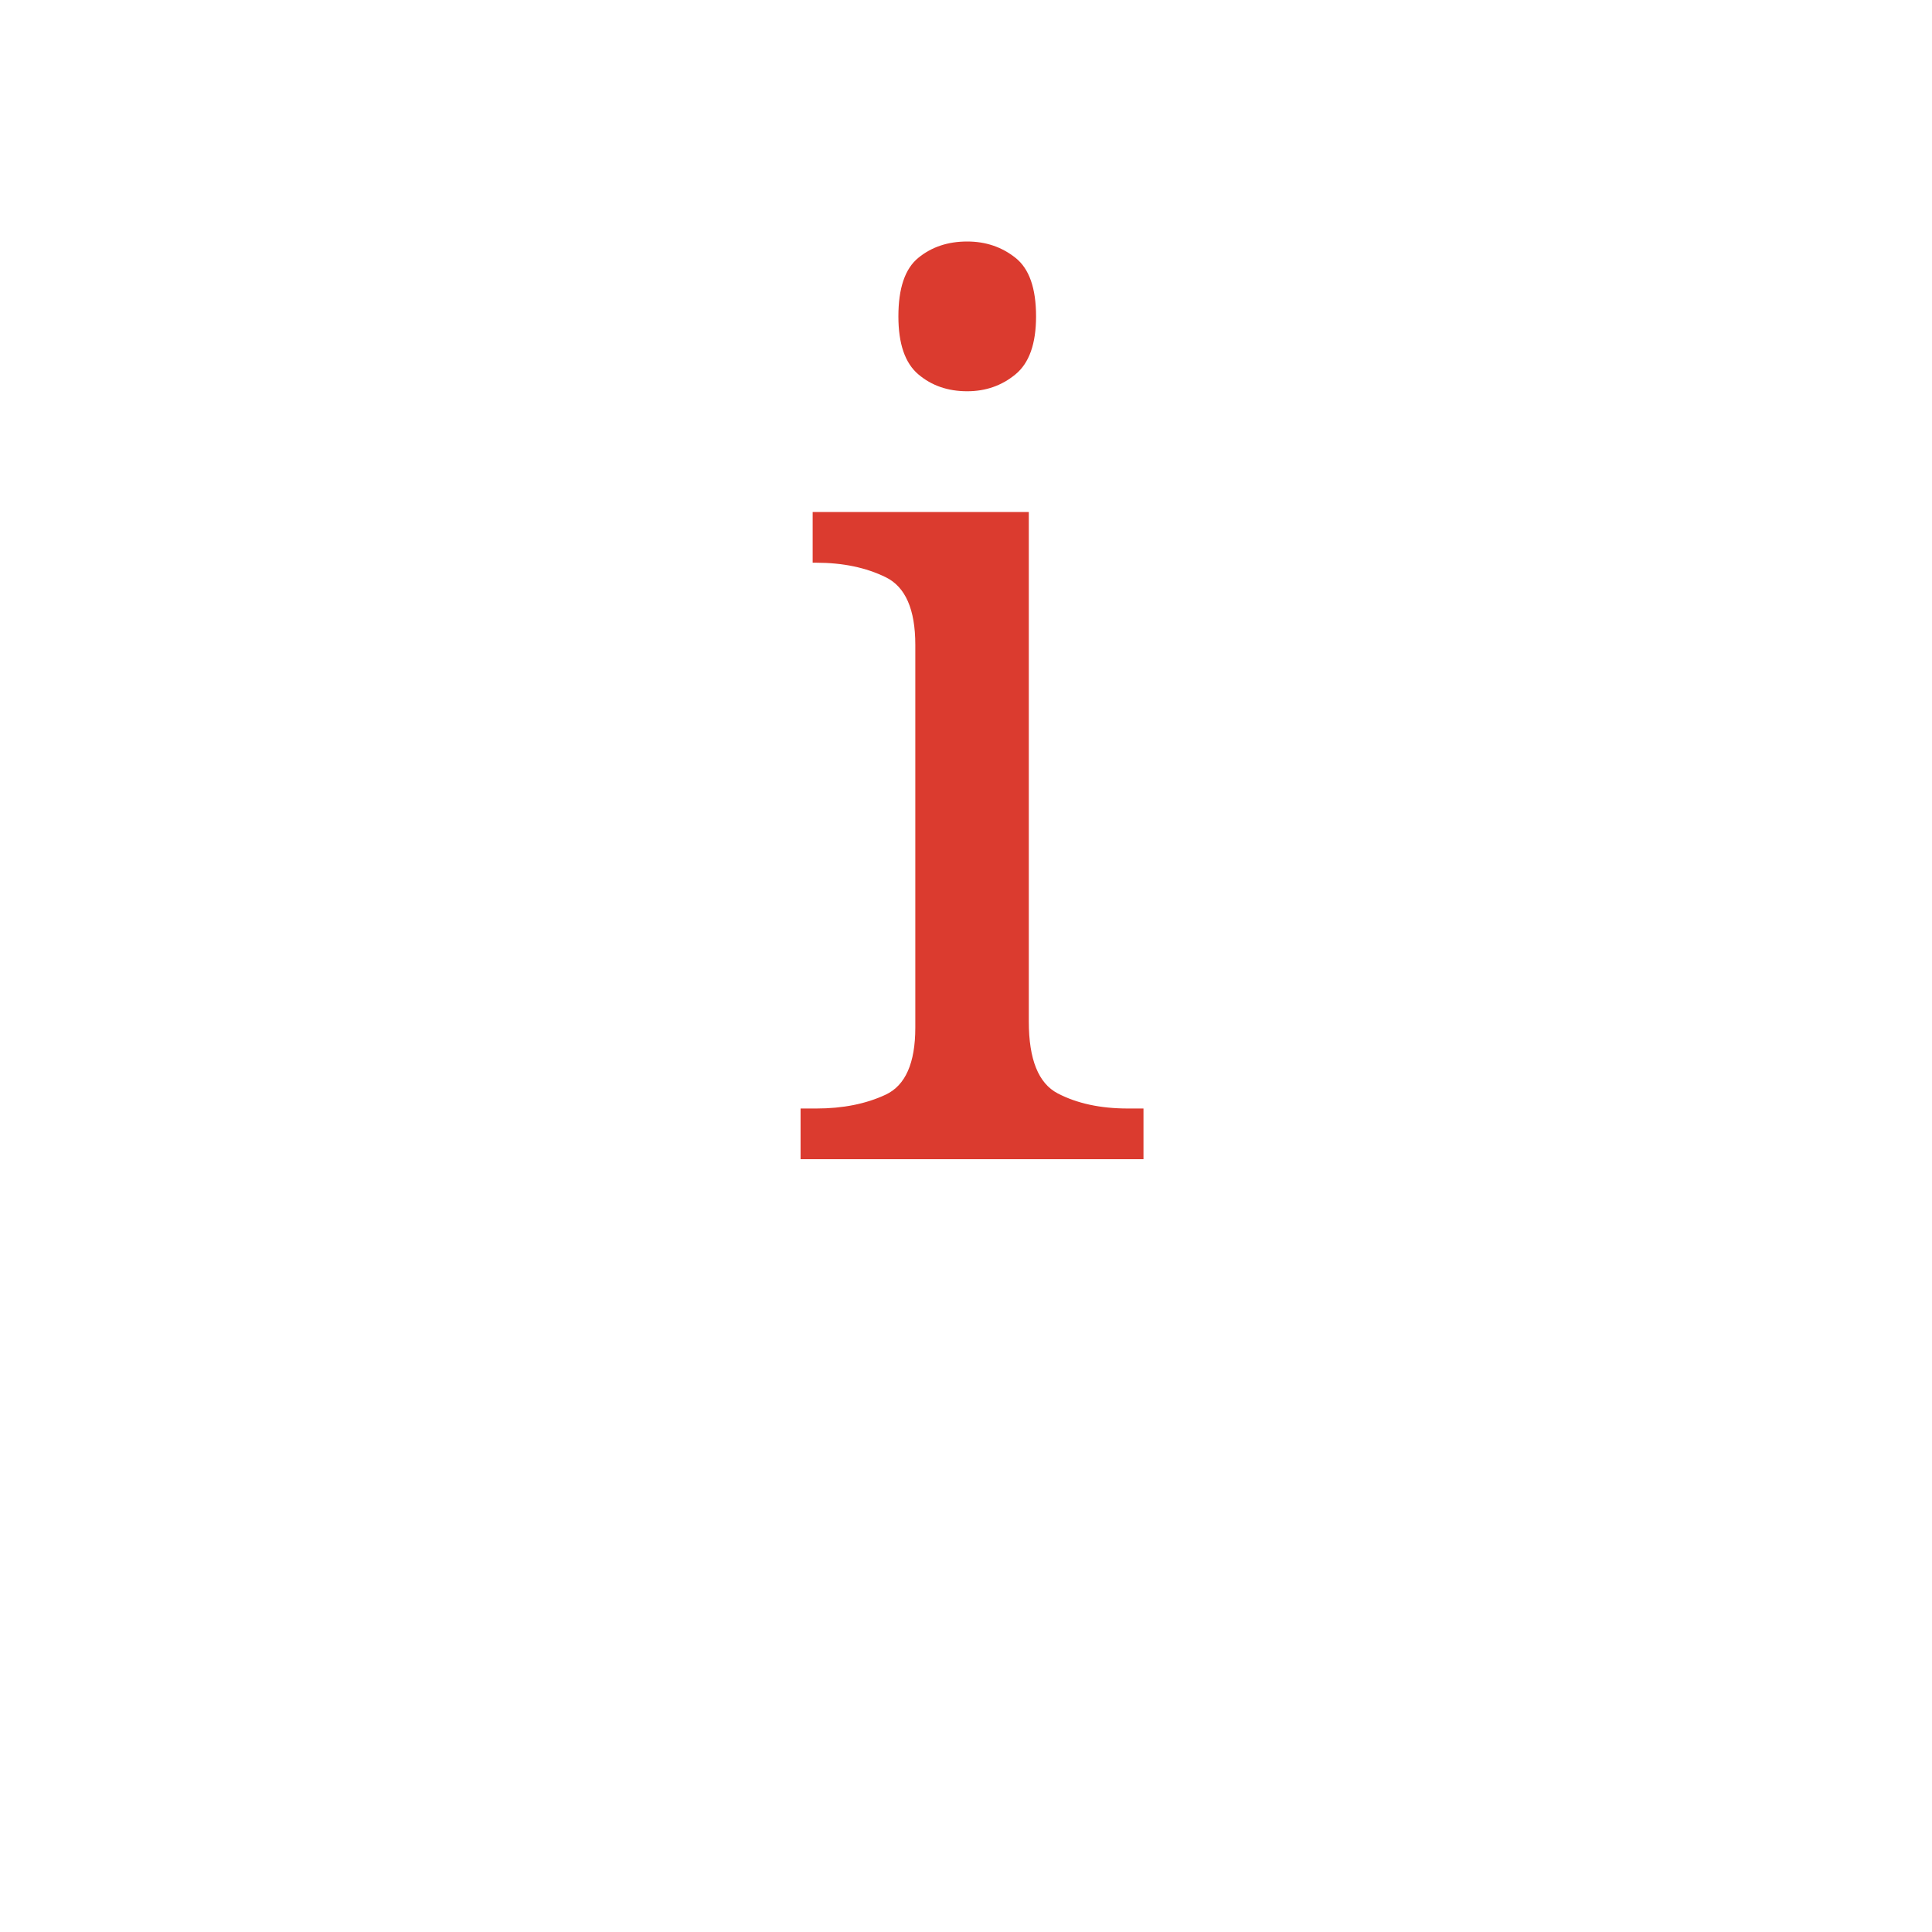
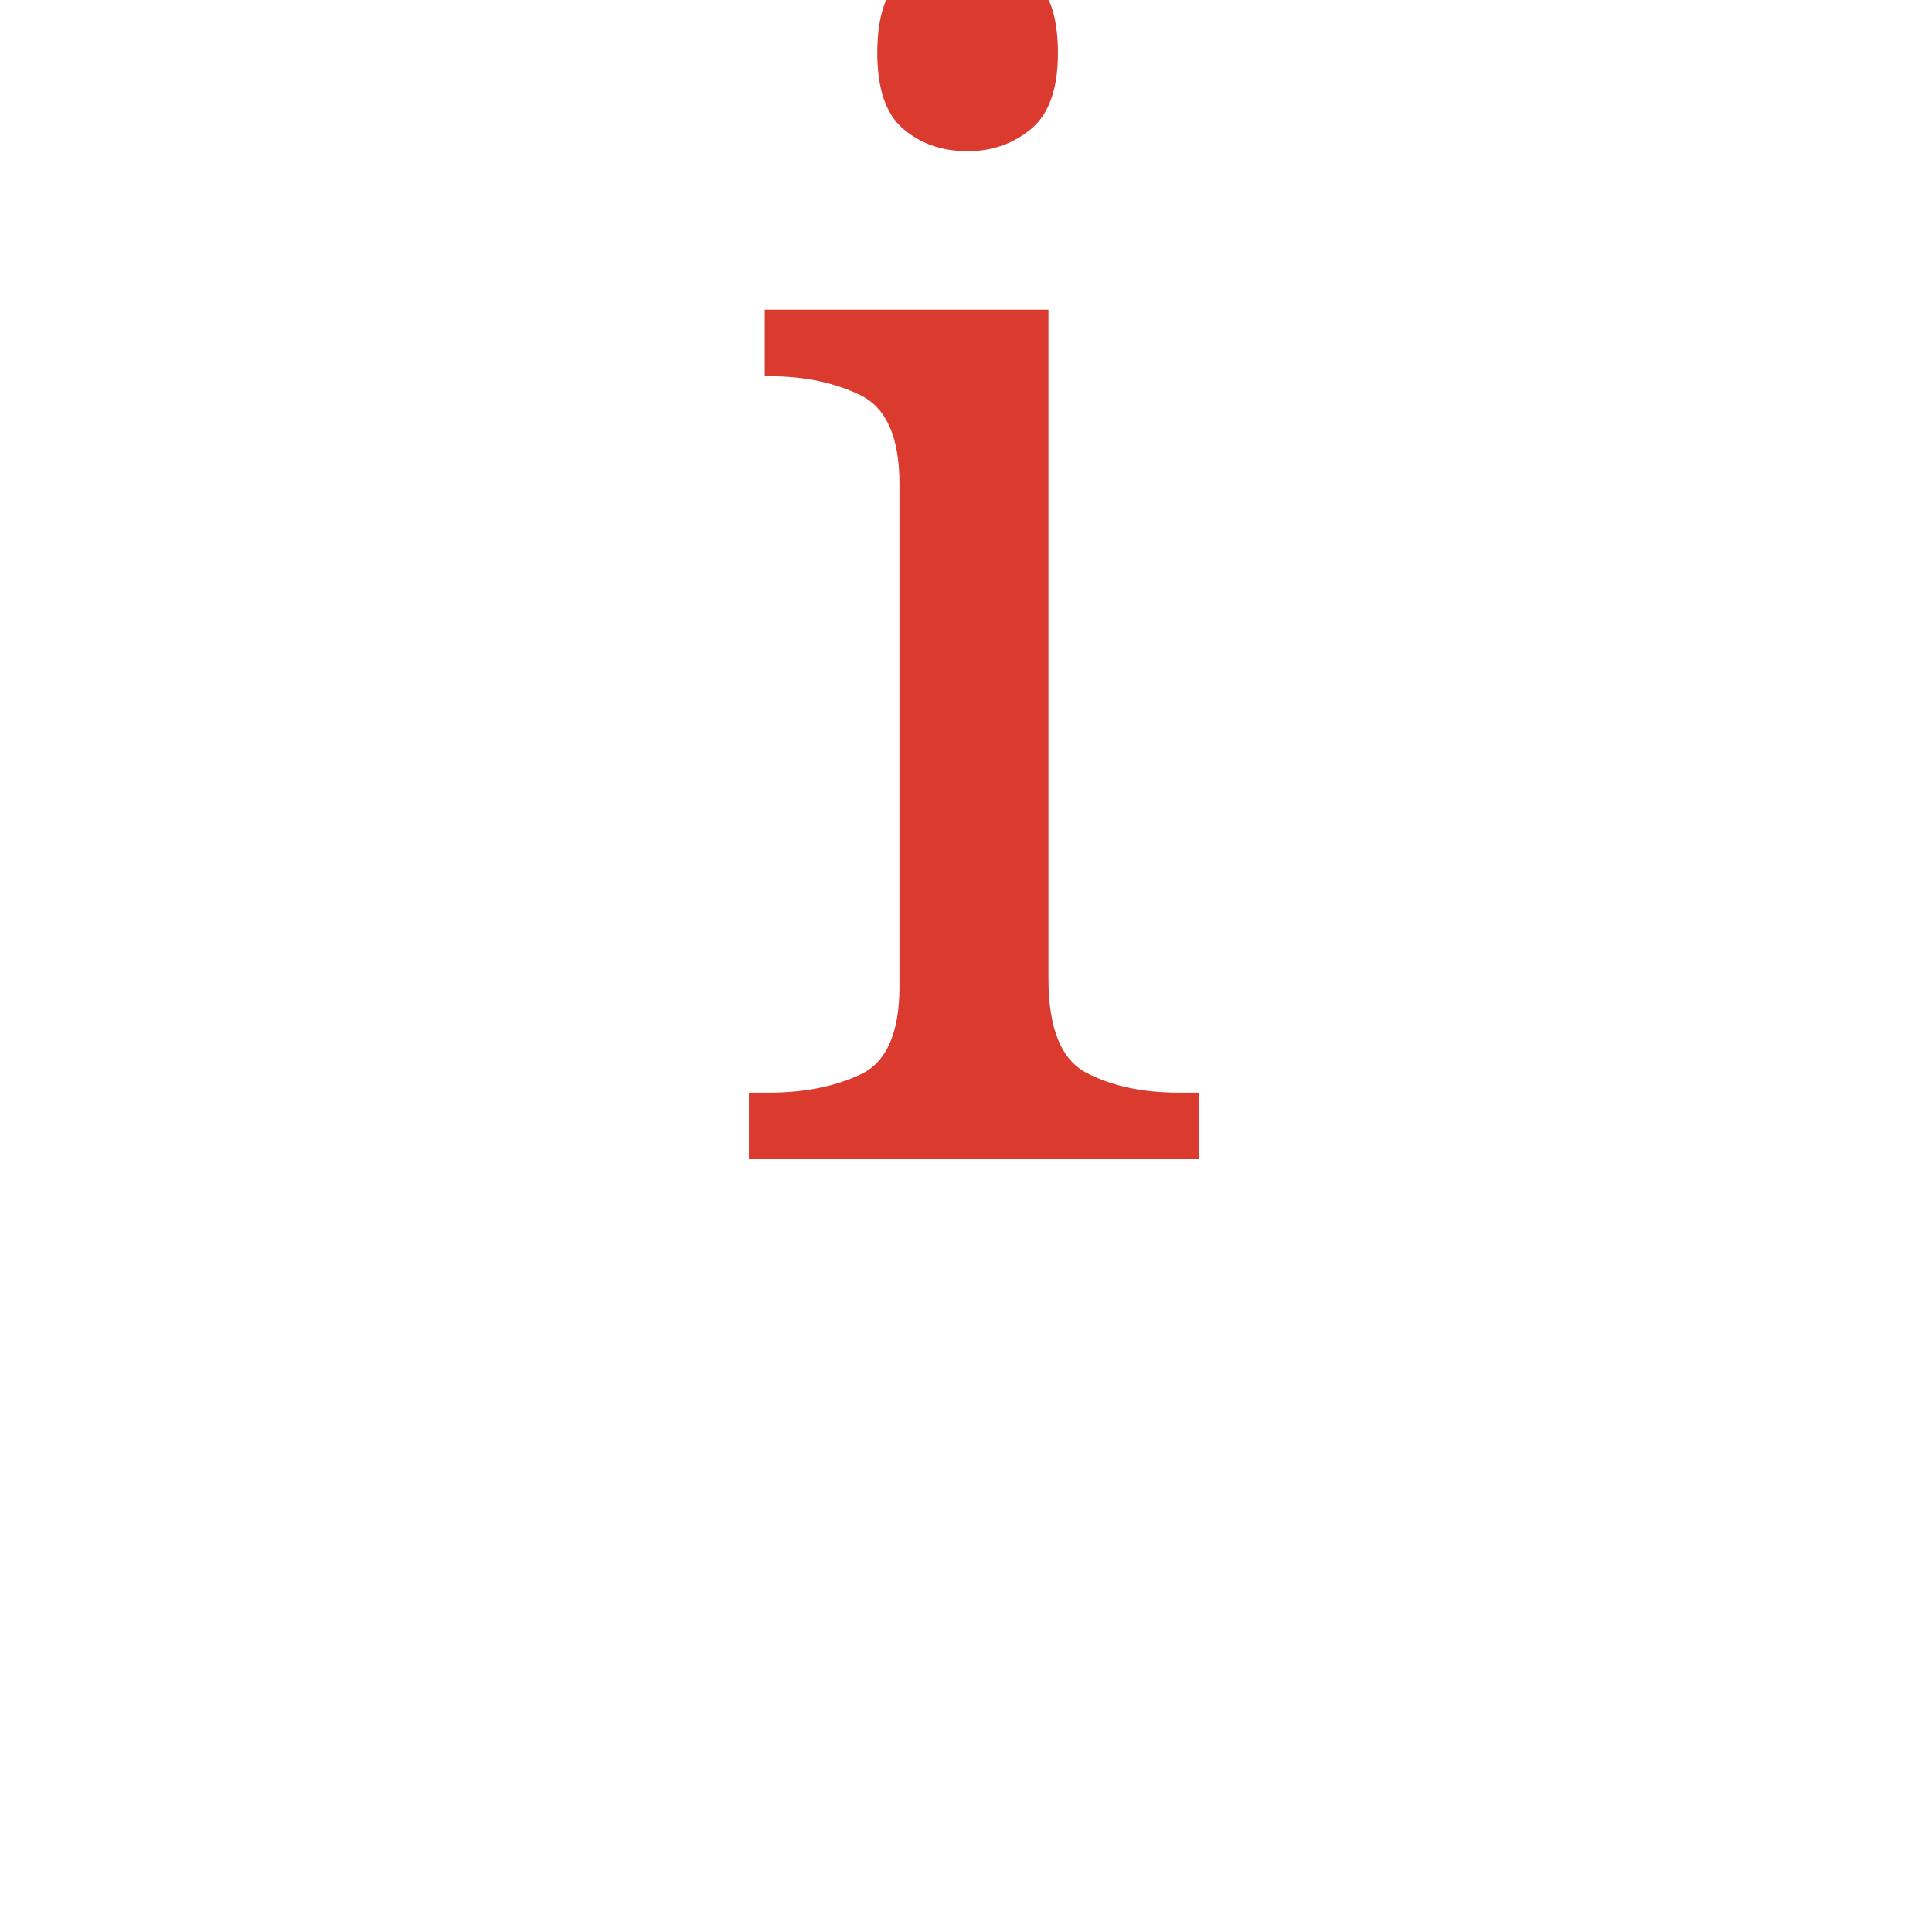
<svg xmlns="http://www.w3.org/2000/svg" width="512" height="512" viewBox="0 0 512 512">
-   <text x="50%" y="60%" text-anchor="middle" font-family="Fraunces, serif" font-size="320" fill="#db3b2f">i</text>
+   <text x="50%" y="60%" text-anchor="middle" font-family="Fraunces, serif" font-size="420" fill="#db3b2f">i</text>
</svg>
